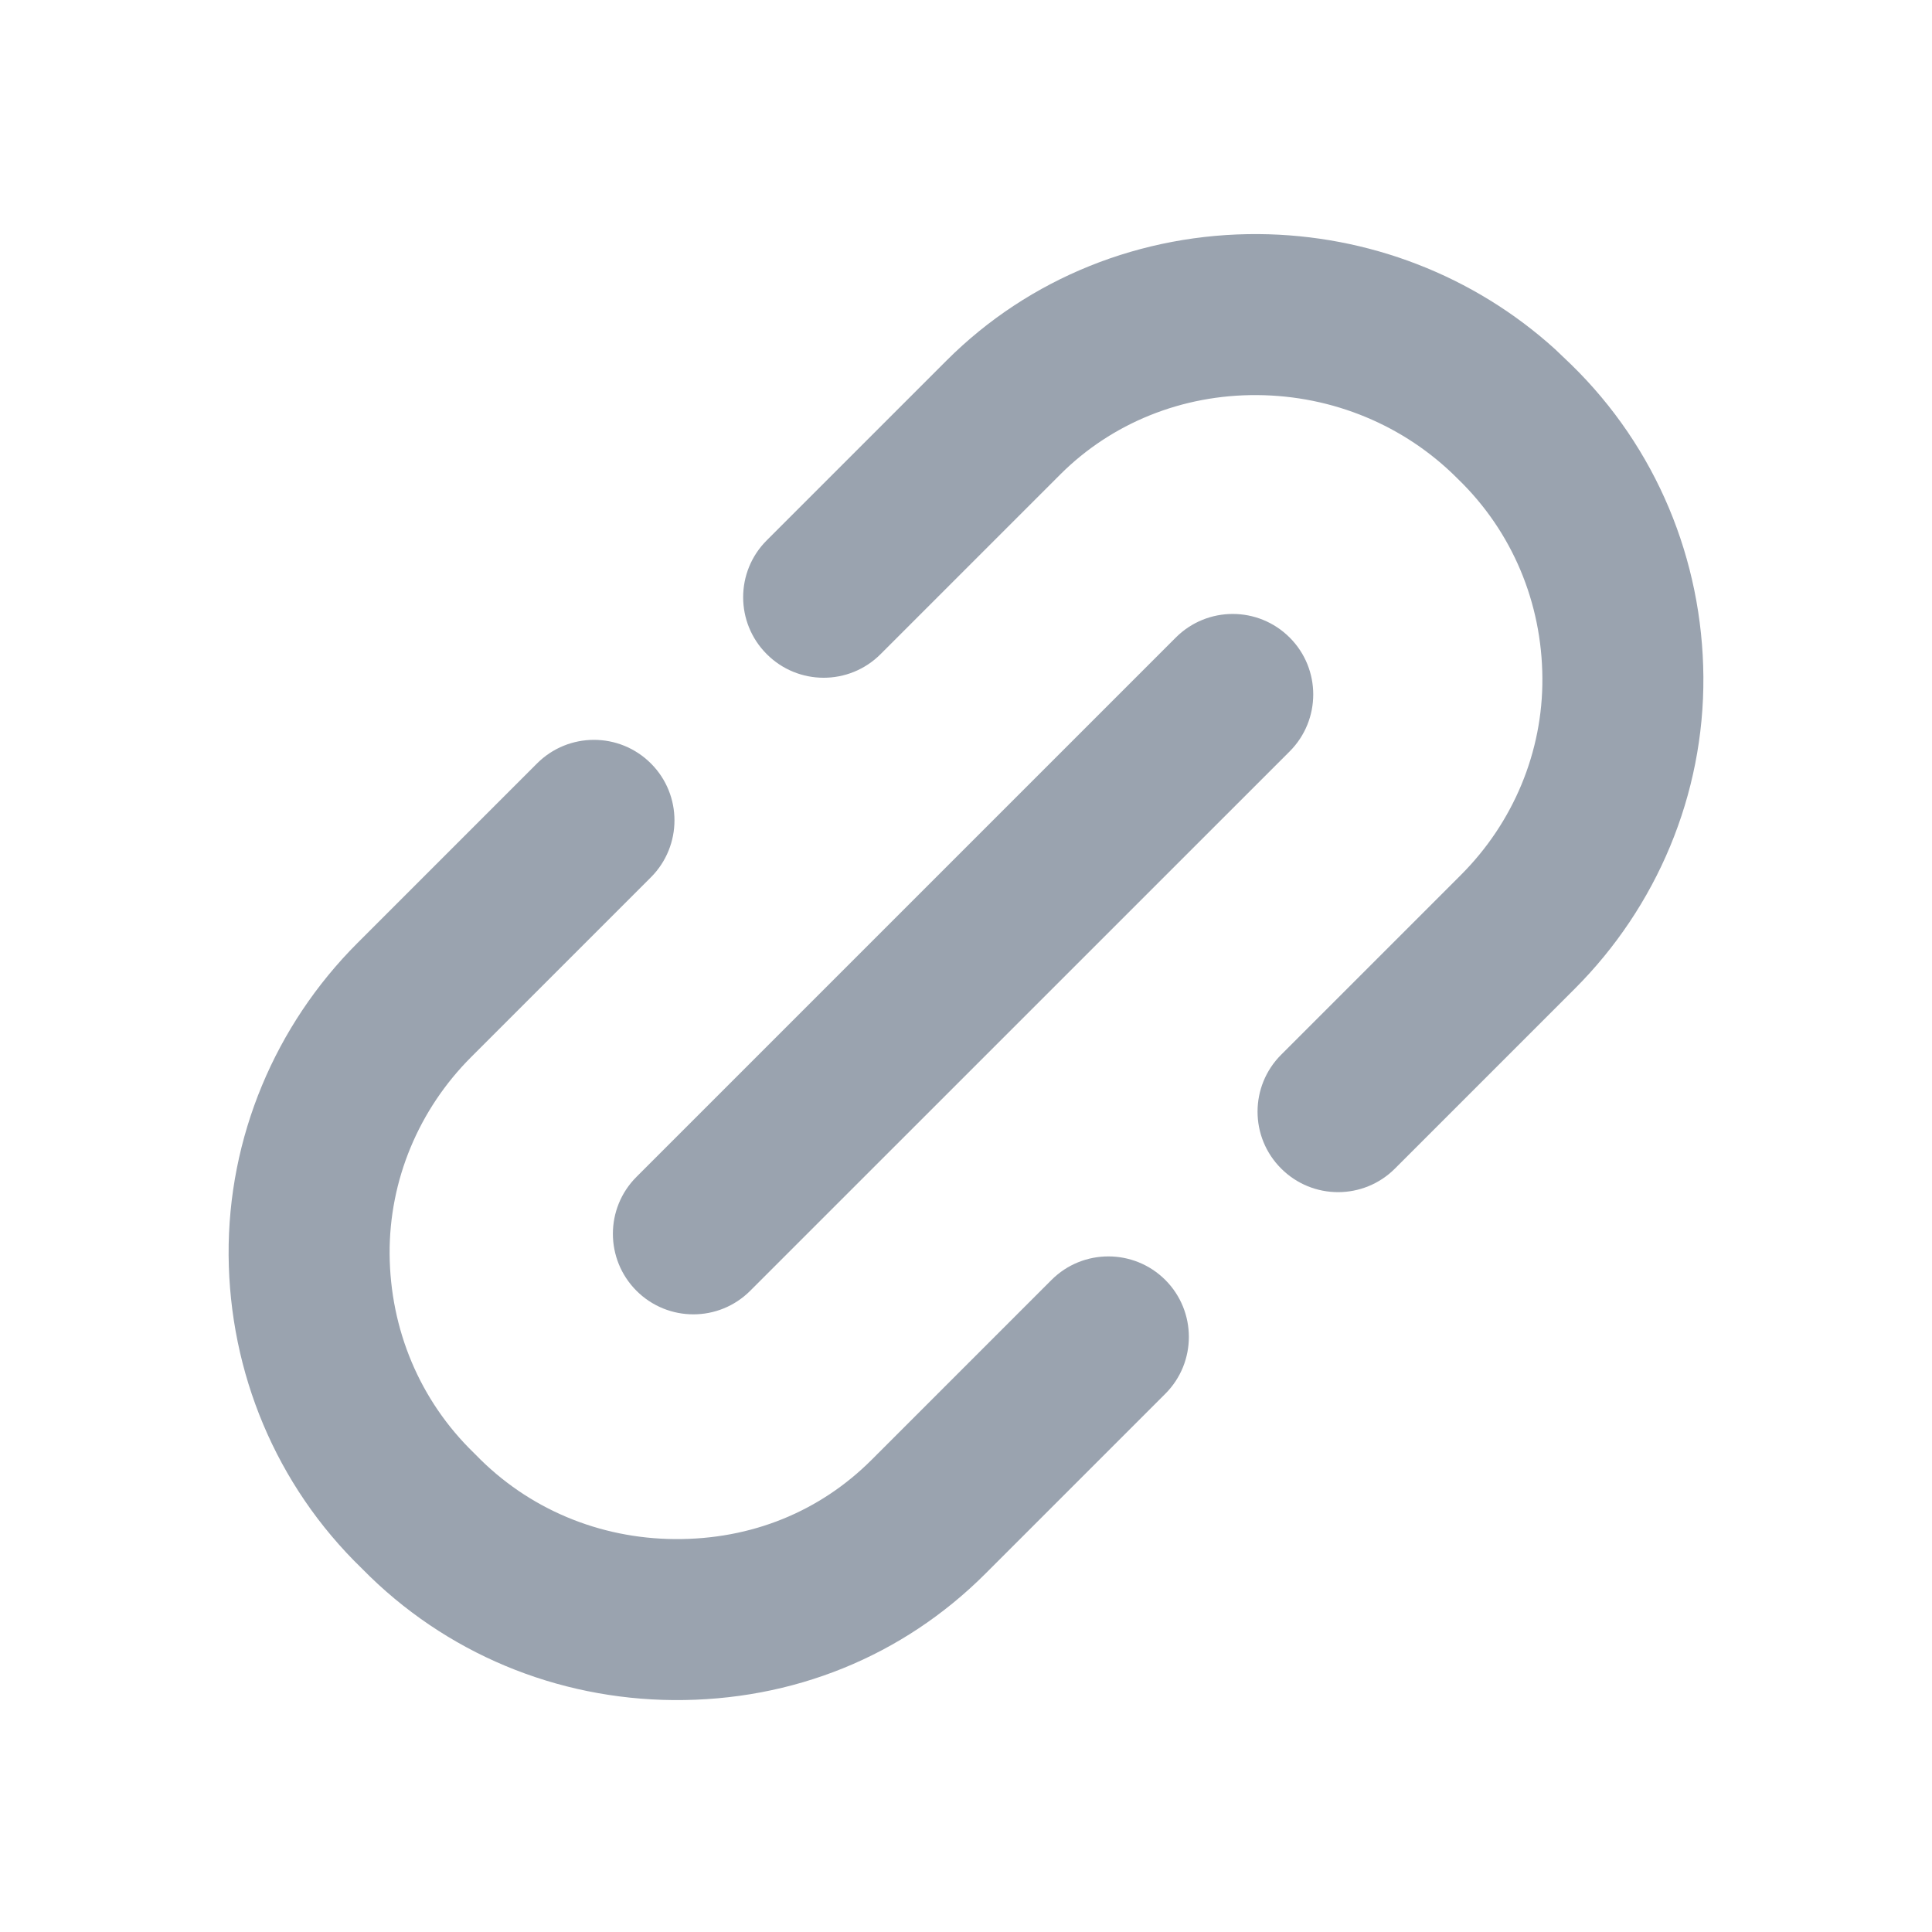
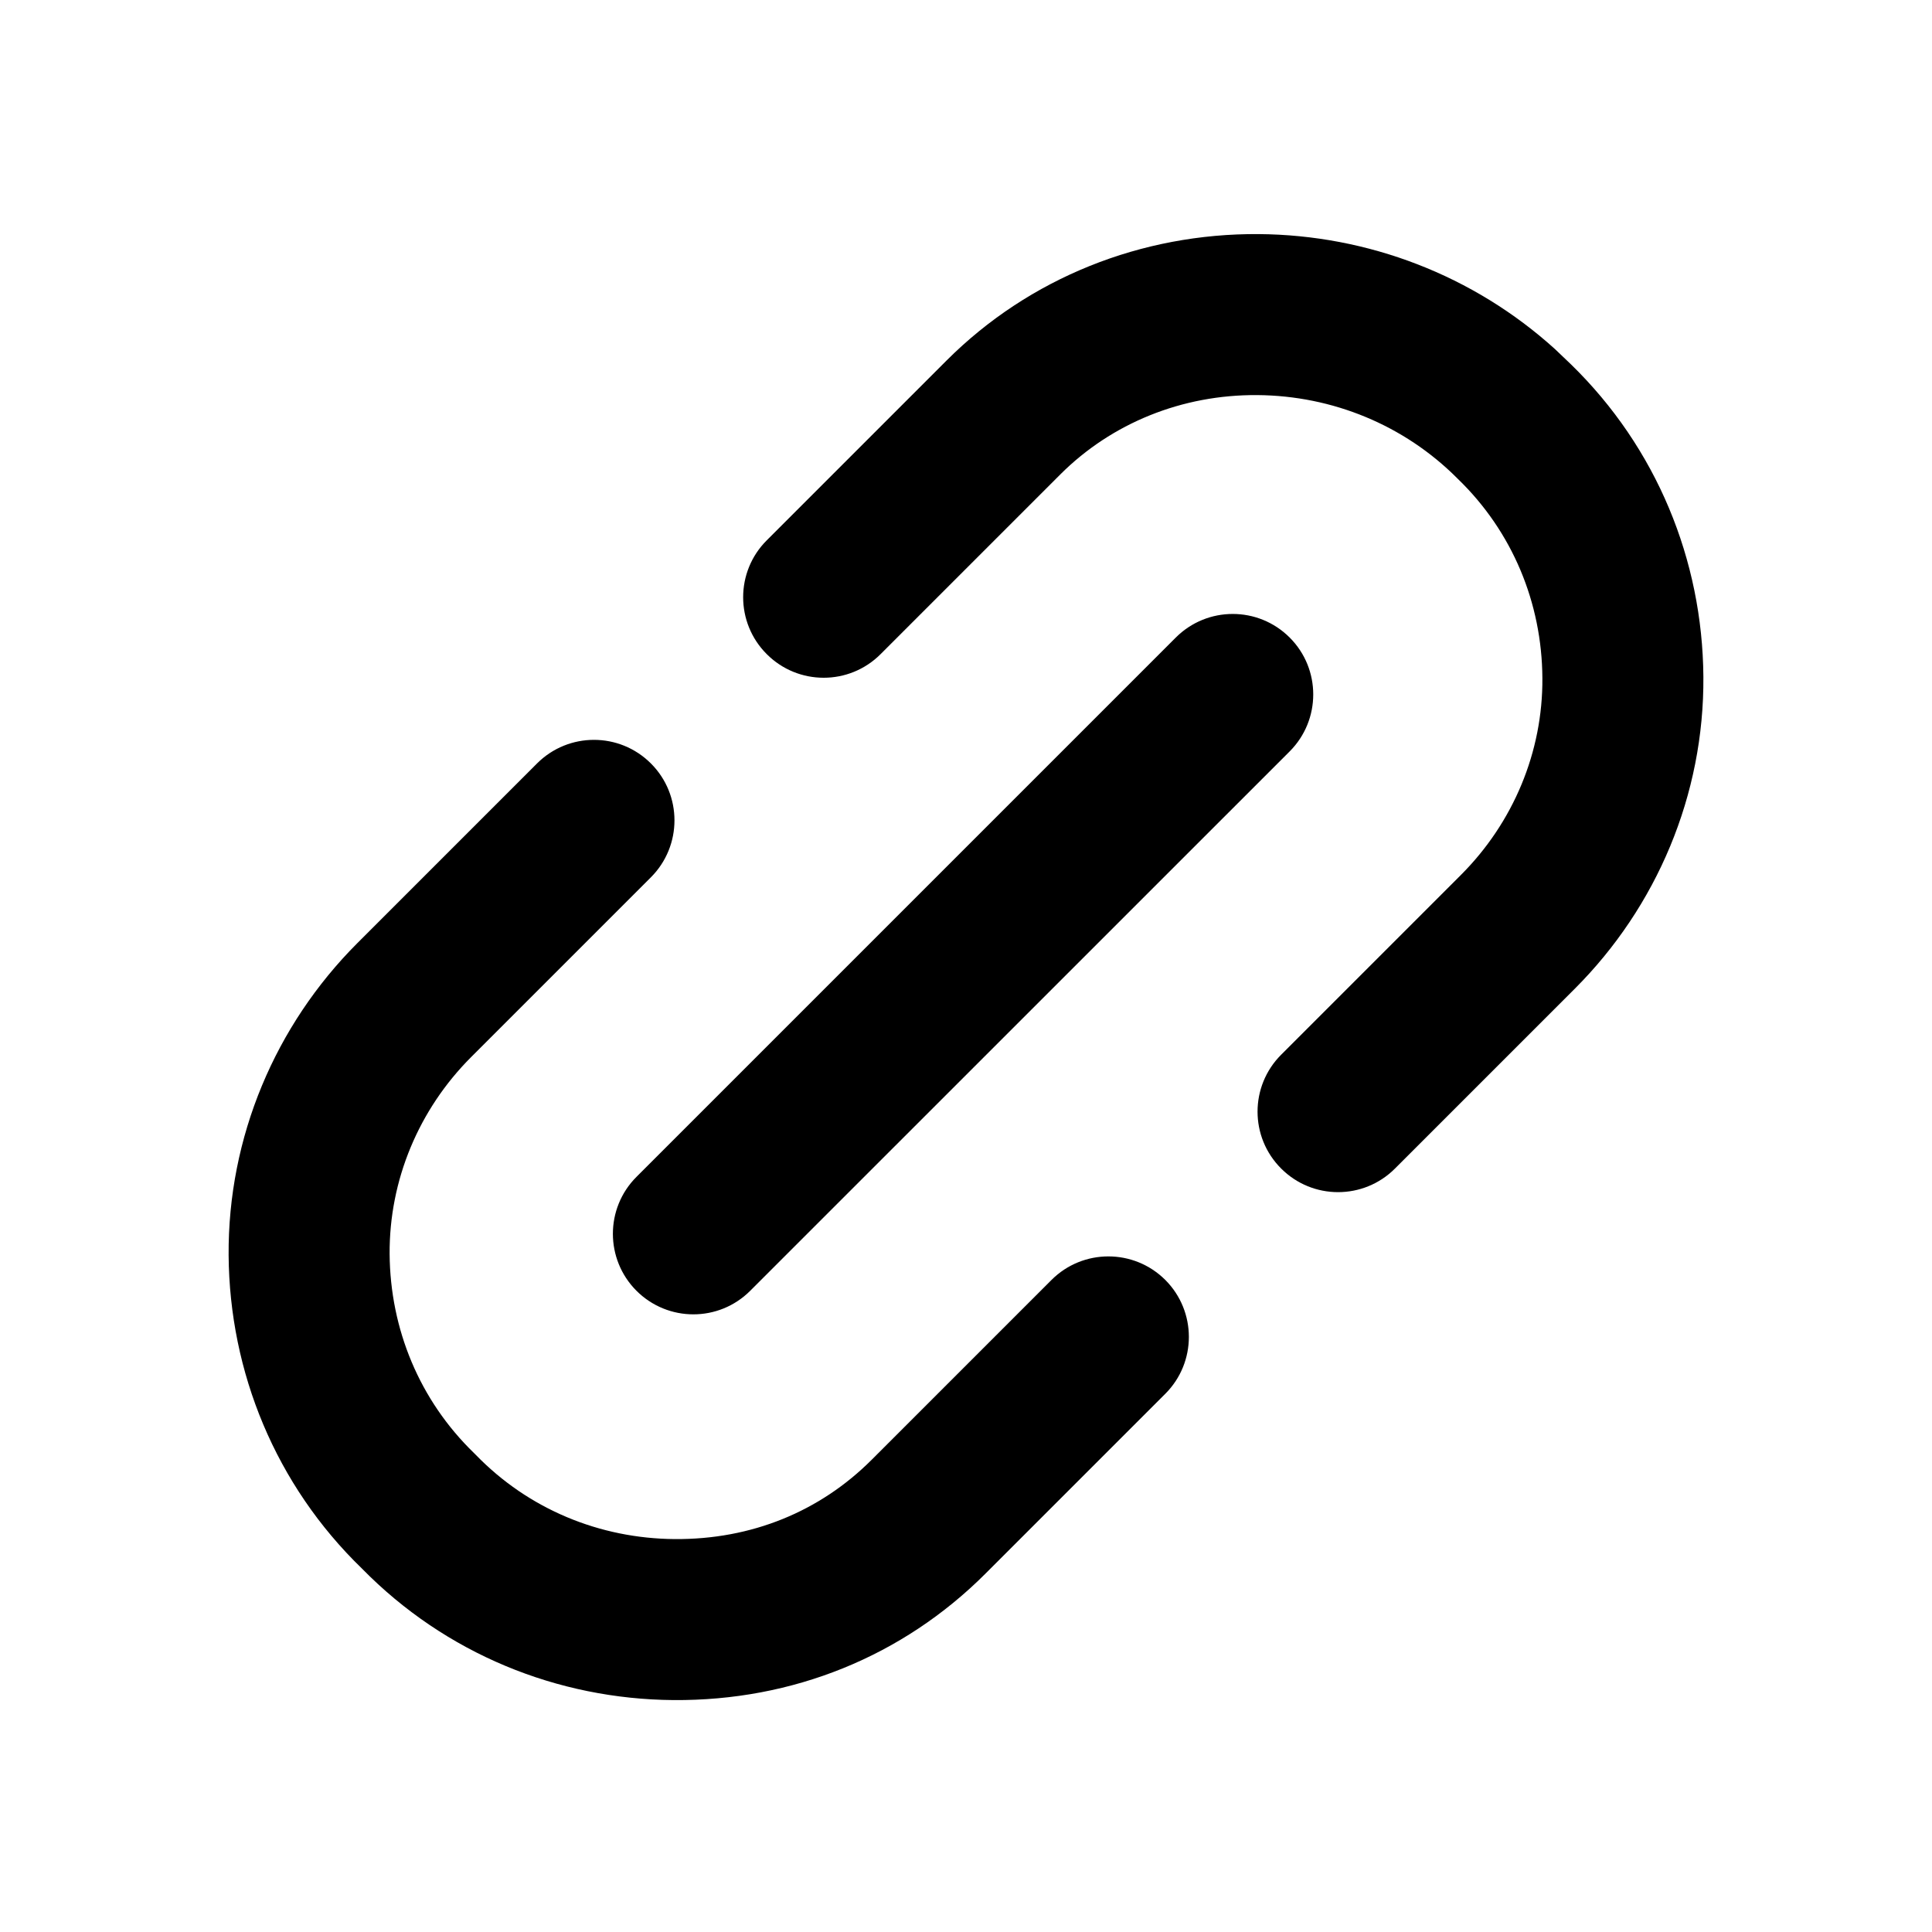
<svg xmlns="http://www.w3.org/2000/svg" width="100%" height="100%" viewBox="0 0 24 24" fill="none">
-   <path d="M14.476 17.314C14.866 16.924 14.866 16.291 14.476 15.9C14.085 15.51 13.452 15.51 13.062 15.9L10.828 18.134C10.187 18.775 9.338 19.126 8.381 19.119C7.448 19.112 6.564 18.747 5.91 18.072C5.903 18.064 5.895 18.057 5.888 18.05C5.212 17.395 4.847 16.511 4.84 15.578C4.834 14.66 5.203 13.781 5.853 13.131L8.086 10.898C8.476 10.507 8.476 9.874 8.086 9.484C7.695 9.093 7.062 9.093 6.671 9.484L4.438 11.717C3.42 12.736 2.83 14.126 2.84 15.594C2.851 17.046 3.424 18.447 4.496 19.485C5.533 20.543 6.924 21.108 8.366 21.119C9.848 21.13 11.214 20.576 12.242 19.548L14.476 17.314ZM19.562 12.283C20.581 11.264 21.171 9.874 21.16 8.406C21.149 6.959 20.58 5.563 19.515 4.526L19.317 4.337C18.306 3.421 16.995 2.918 15.635 2.908C14.183 2.898 12.788 3.449 11.758 4.479L9.525 6.712C9.134 7.102 9.134 7.736 9.525 8.126C9.915 8.517 10.549 8.517 10.939 8.126L13.172 5.893C13.811 5.255 14.686 4.901 15.619 4.908C16.554 4.915 17.444 5.282 18.101 5.94C18.105 5.943 18.109 5.947 18.112 5.951C18.788 6.605 19.154 7.489 19.16 8.422C19.167 9.34 18.798 10.219 18.148 10.869L15.915 13.102C15.524 13.493 15.524 14.126 15.915 14.516C16.305 14.907 16.939 14.907 17.329 14.516L19.562 12.283ZM16.021 9.334C16.411 8.943 16.411 8.31 16.021 7.92C15.63 7.529 14.997 7.529 14.606 7.92L7.906 14.62C7.516 15.01 7.516 15.643 7.906 16.034C8.297 16.425 8.93 16.425 9.32 16.034L16.021 9.334Z" fill="#9AA3AF" />
+   <path d="M14.476 17.314C14.866 16.924 14.866 16.291 14.476 15.9C14.085 15.51 13.452 15.51 13.062 15.9L10.828 18.134C10.187 18.775 9.338 19.126 8.381 19.119C7.448 19.112 6.564 18.747 5.91 18.072C5.903 18.064 5.895 18.057 5.888 18.05C5.212 17.395 4.847 16.511 4.84 15.578C4.834 14.66 5.203 13.781 5.853 13.131L8.086 10.898C8.476 10.507 8.476 9.874 8.086 9.484C7.695 9.093 7.062 9.093 6.671 9.484L4.438 11.717C3.42 12.736 2.83 14.126 2.84 15.594C2.851 17.046 3.424 18.447 4.496 19.485C5.533 20.543 6.924 21.108 8.366 21.119C9.848 21.13 11.214 20.576 12.242 19.548L14.476 17.314ZM19.562 12.283C20.581 11.264 21.171 9.874 21.16 8.406C21.149 6.959 20.58 5.563 19.515 4.526L19.317 4.337C18.306 3.421 16.995 2.918 15.635 2.908C14.183 2.898 12.788 3.449 11.758 4.479L9.525 6.712C9.134 7.102 9.134 7.736 9.525 8.126C9.915 8.517 10.549 8.517 10.939 8.126L13.172 5.893C13.811 5.255 14.686 4.901 15.619 4.908C16.554 4.915 17.444 5.282 18.101 5.94C18.105 5.943 18.109 5.947 18.112 5.951C18.788 6.605 19.154 7.489 19.16 8.422C19.167 9.34 18.798 10.219 18.148 10.869L15.915 13.102C15.524 13.493 15.524 14.126 15.915 14.516C16.305 14.907 16.939 14.907 17.329 14.516L19.562 12.283ZM16.021 9.334C16.411 8.943 16.411 8.31 16.021 7.92C15.63 7.529 14.997 7.529 14.606 7.92L7.906 14.62C7.516 15.01 7.516 15.643 7.906 16.034C8.297 16.425 8.93 16.425 9.32 16.034L16.021 9.334Z" fill="currentColor" />
</svg>
